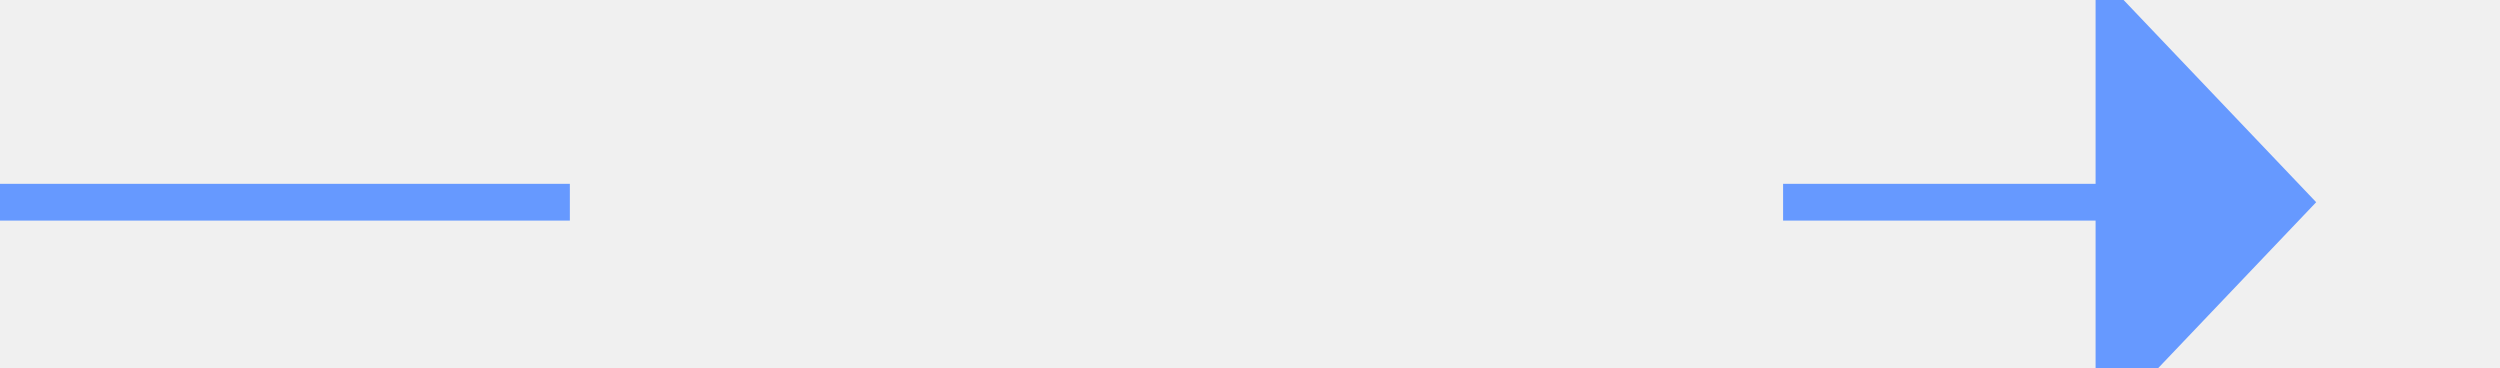
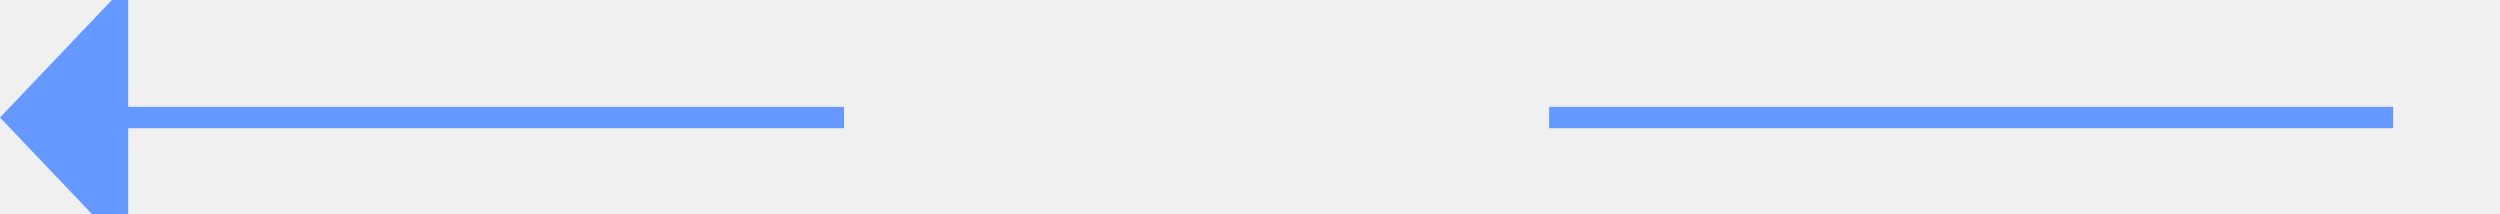
- <svg xmlns="http://www.w3.org/2000/svg" version="1.1" width="68px" height="10px" preserveAspectRatio="xMinYMid meet" viewBox="626 744  68 8">
+ <svg xmlns="http://www.w3.org/2000/svg" version="1.1" width="117px" height="10px" preserveAspectRatio="xMinYMid meet" viewBox="222 864  117 8">
  <defs>
-     <mask fill="white" id="clip77">
-       <path d="M 641.5 735  L 674.5 735  L 674.5 760  L 641.5 760  Z M 626 735  L 698 735  L 698 760  L 626 760  Z " fill-rule="evenodd" />
+     <mask fill="white" id="clip46">
+       <path d="M 261.5 855  L 294.5 855  L 294.5 880  L 261.5 880  Z M 213 855  L 337 855  L 337 880  L 213 880  Z " fill-rule="evenodd" />
    </mask>
  </defs>
-   <path d="M 641.5 748.5  L 626 748.5  M 674.5 748.5  L 684 748.5  " stroke-width="1" stroke="#6699ff" fill="none" />
-   <path d="M 683 754.8  L 689 748.5  L 683 742.2  L 683 754.8  Z " fill-rule="nonzero" fill="#6699ff" stroke="none" mask="url(#clip77)" />
+   <path d="M 261.5 868.5  L 227 868.5  M 294.5 868.5  L 334 868.5  " stroke-width="1" stroke="#6699ff" fill="none" />
+   <path d="M 228 862.2  L 222 868.5  L 228 874.8  L 228 862.2  Z " fill-rule="nonzero" fill="#6699ff" stroke="none" mask="url(#clip46)" />
</svg>
